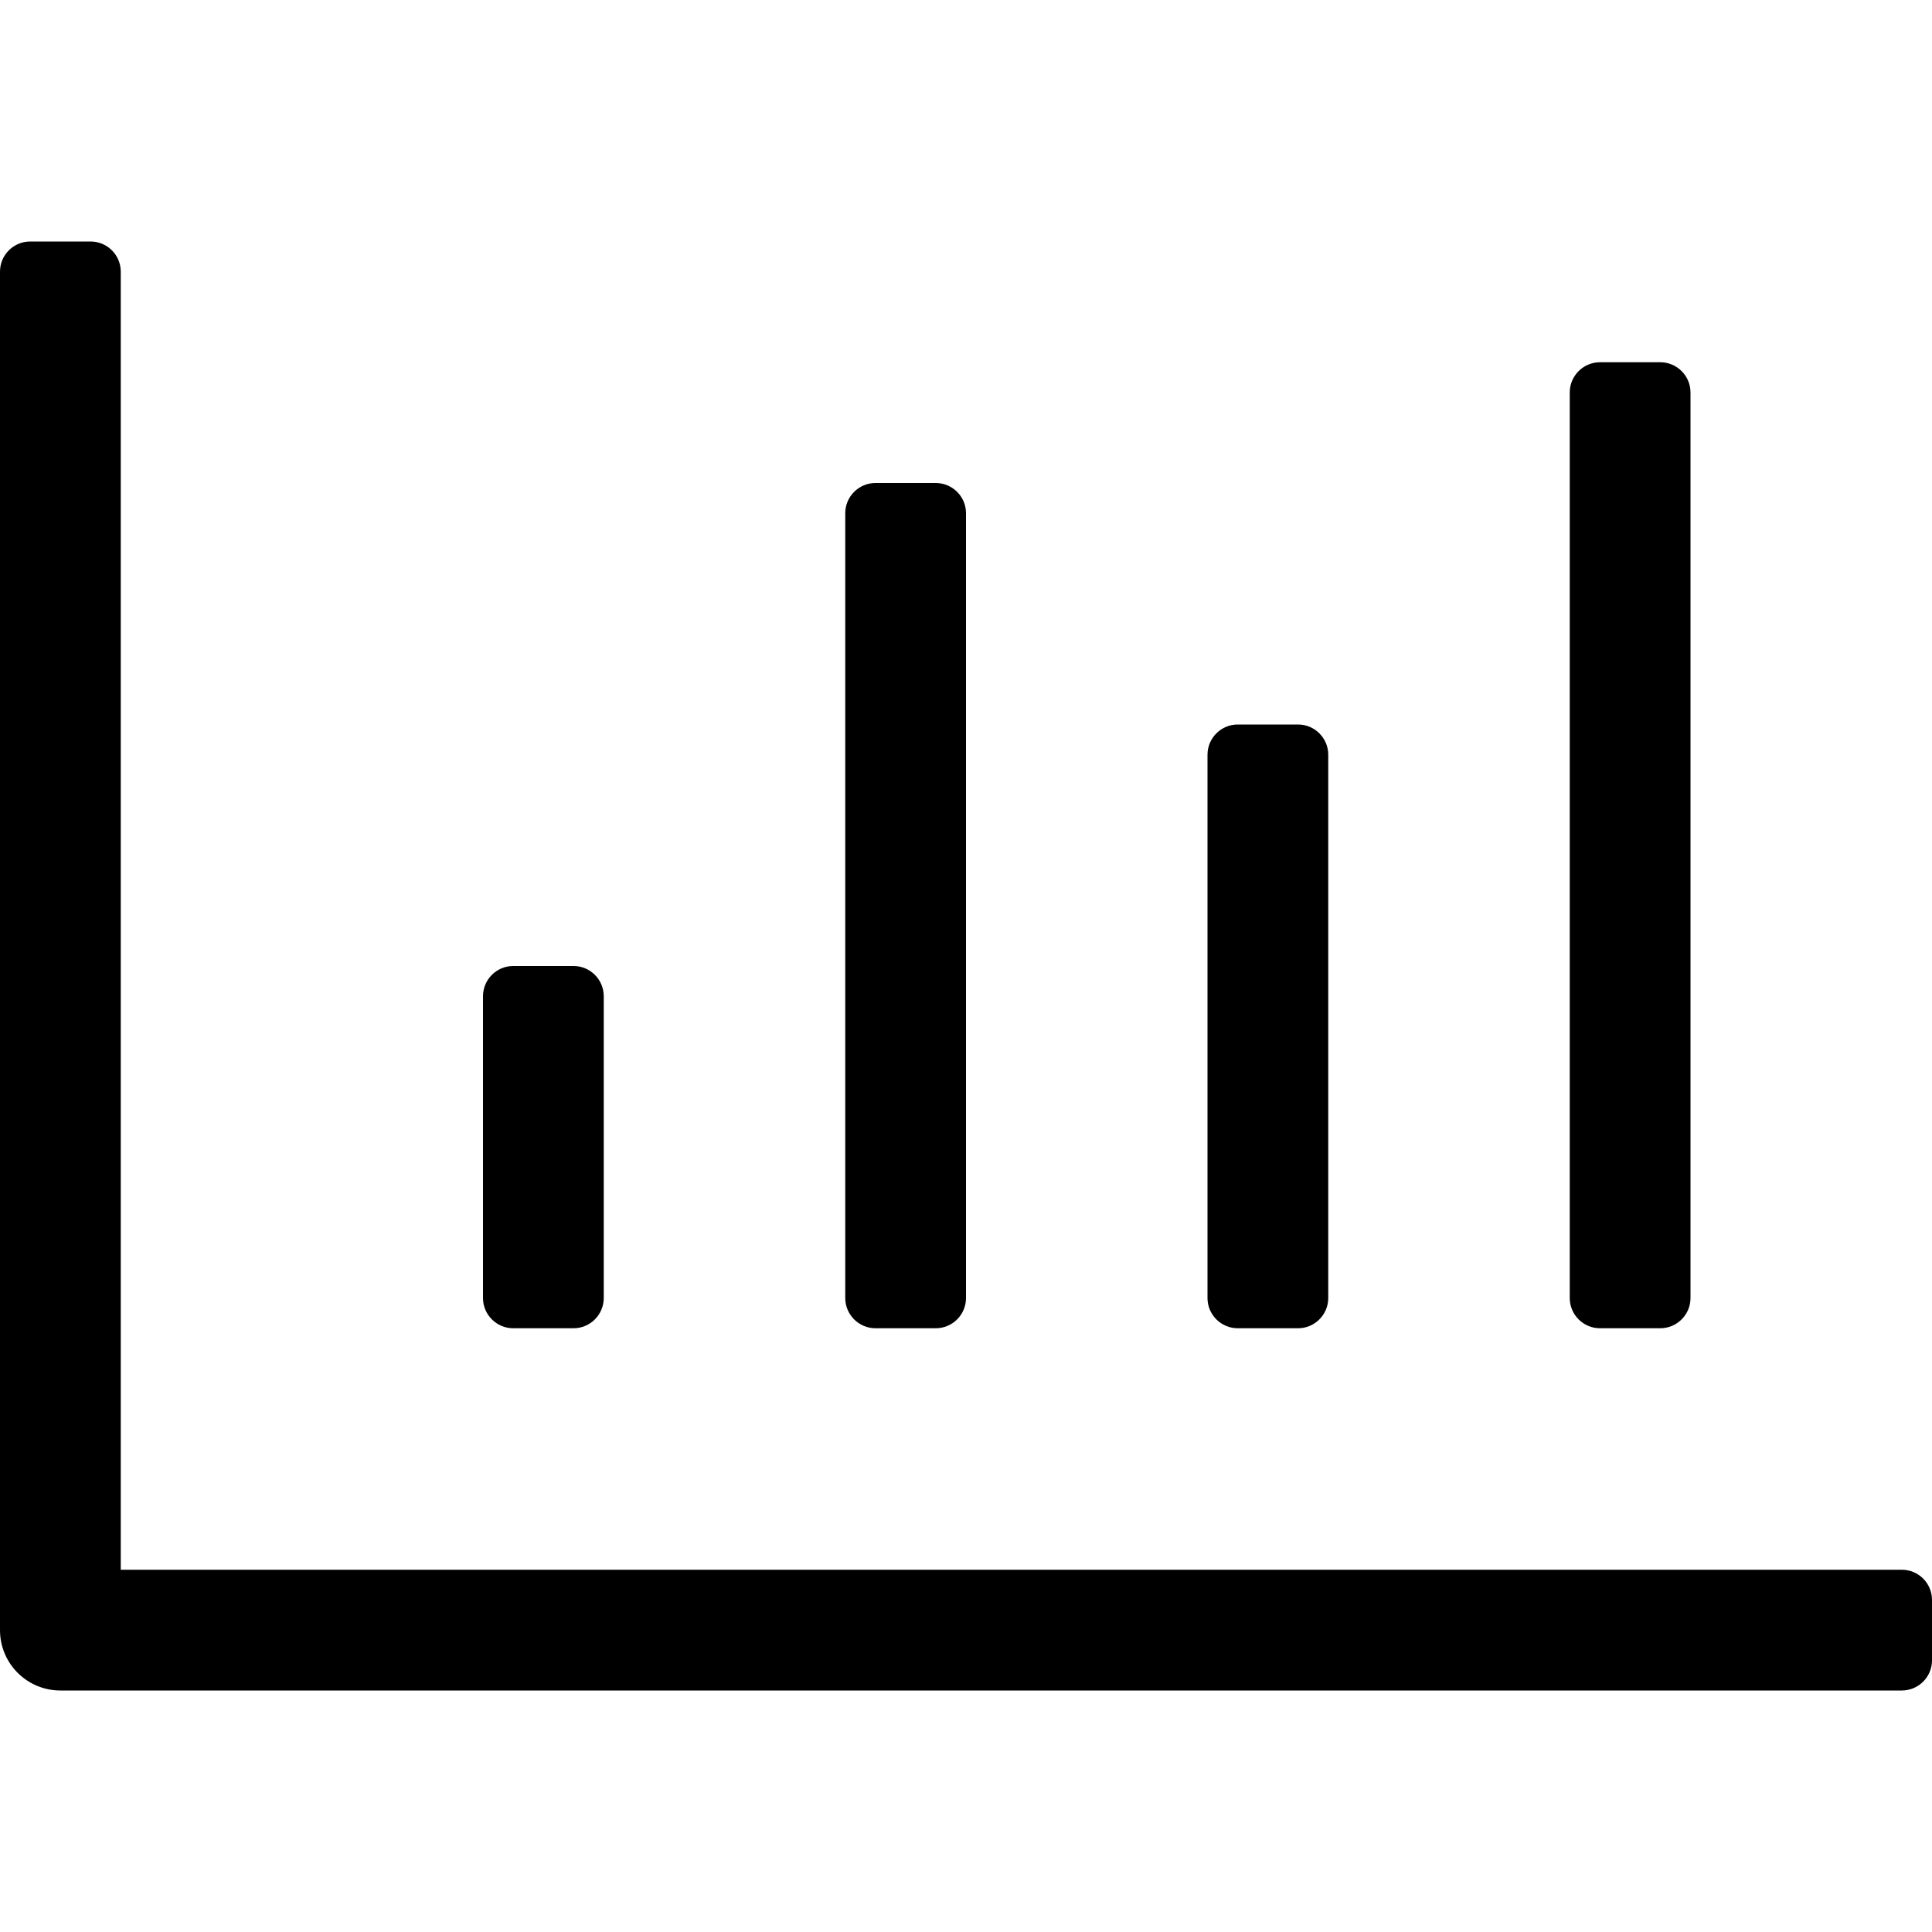
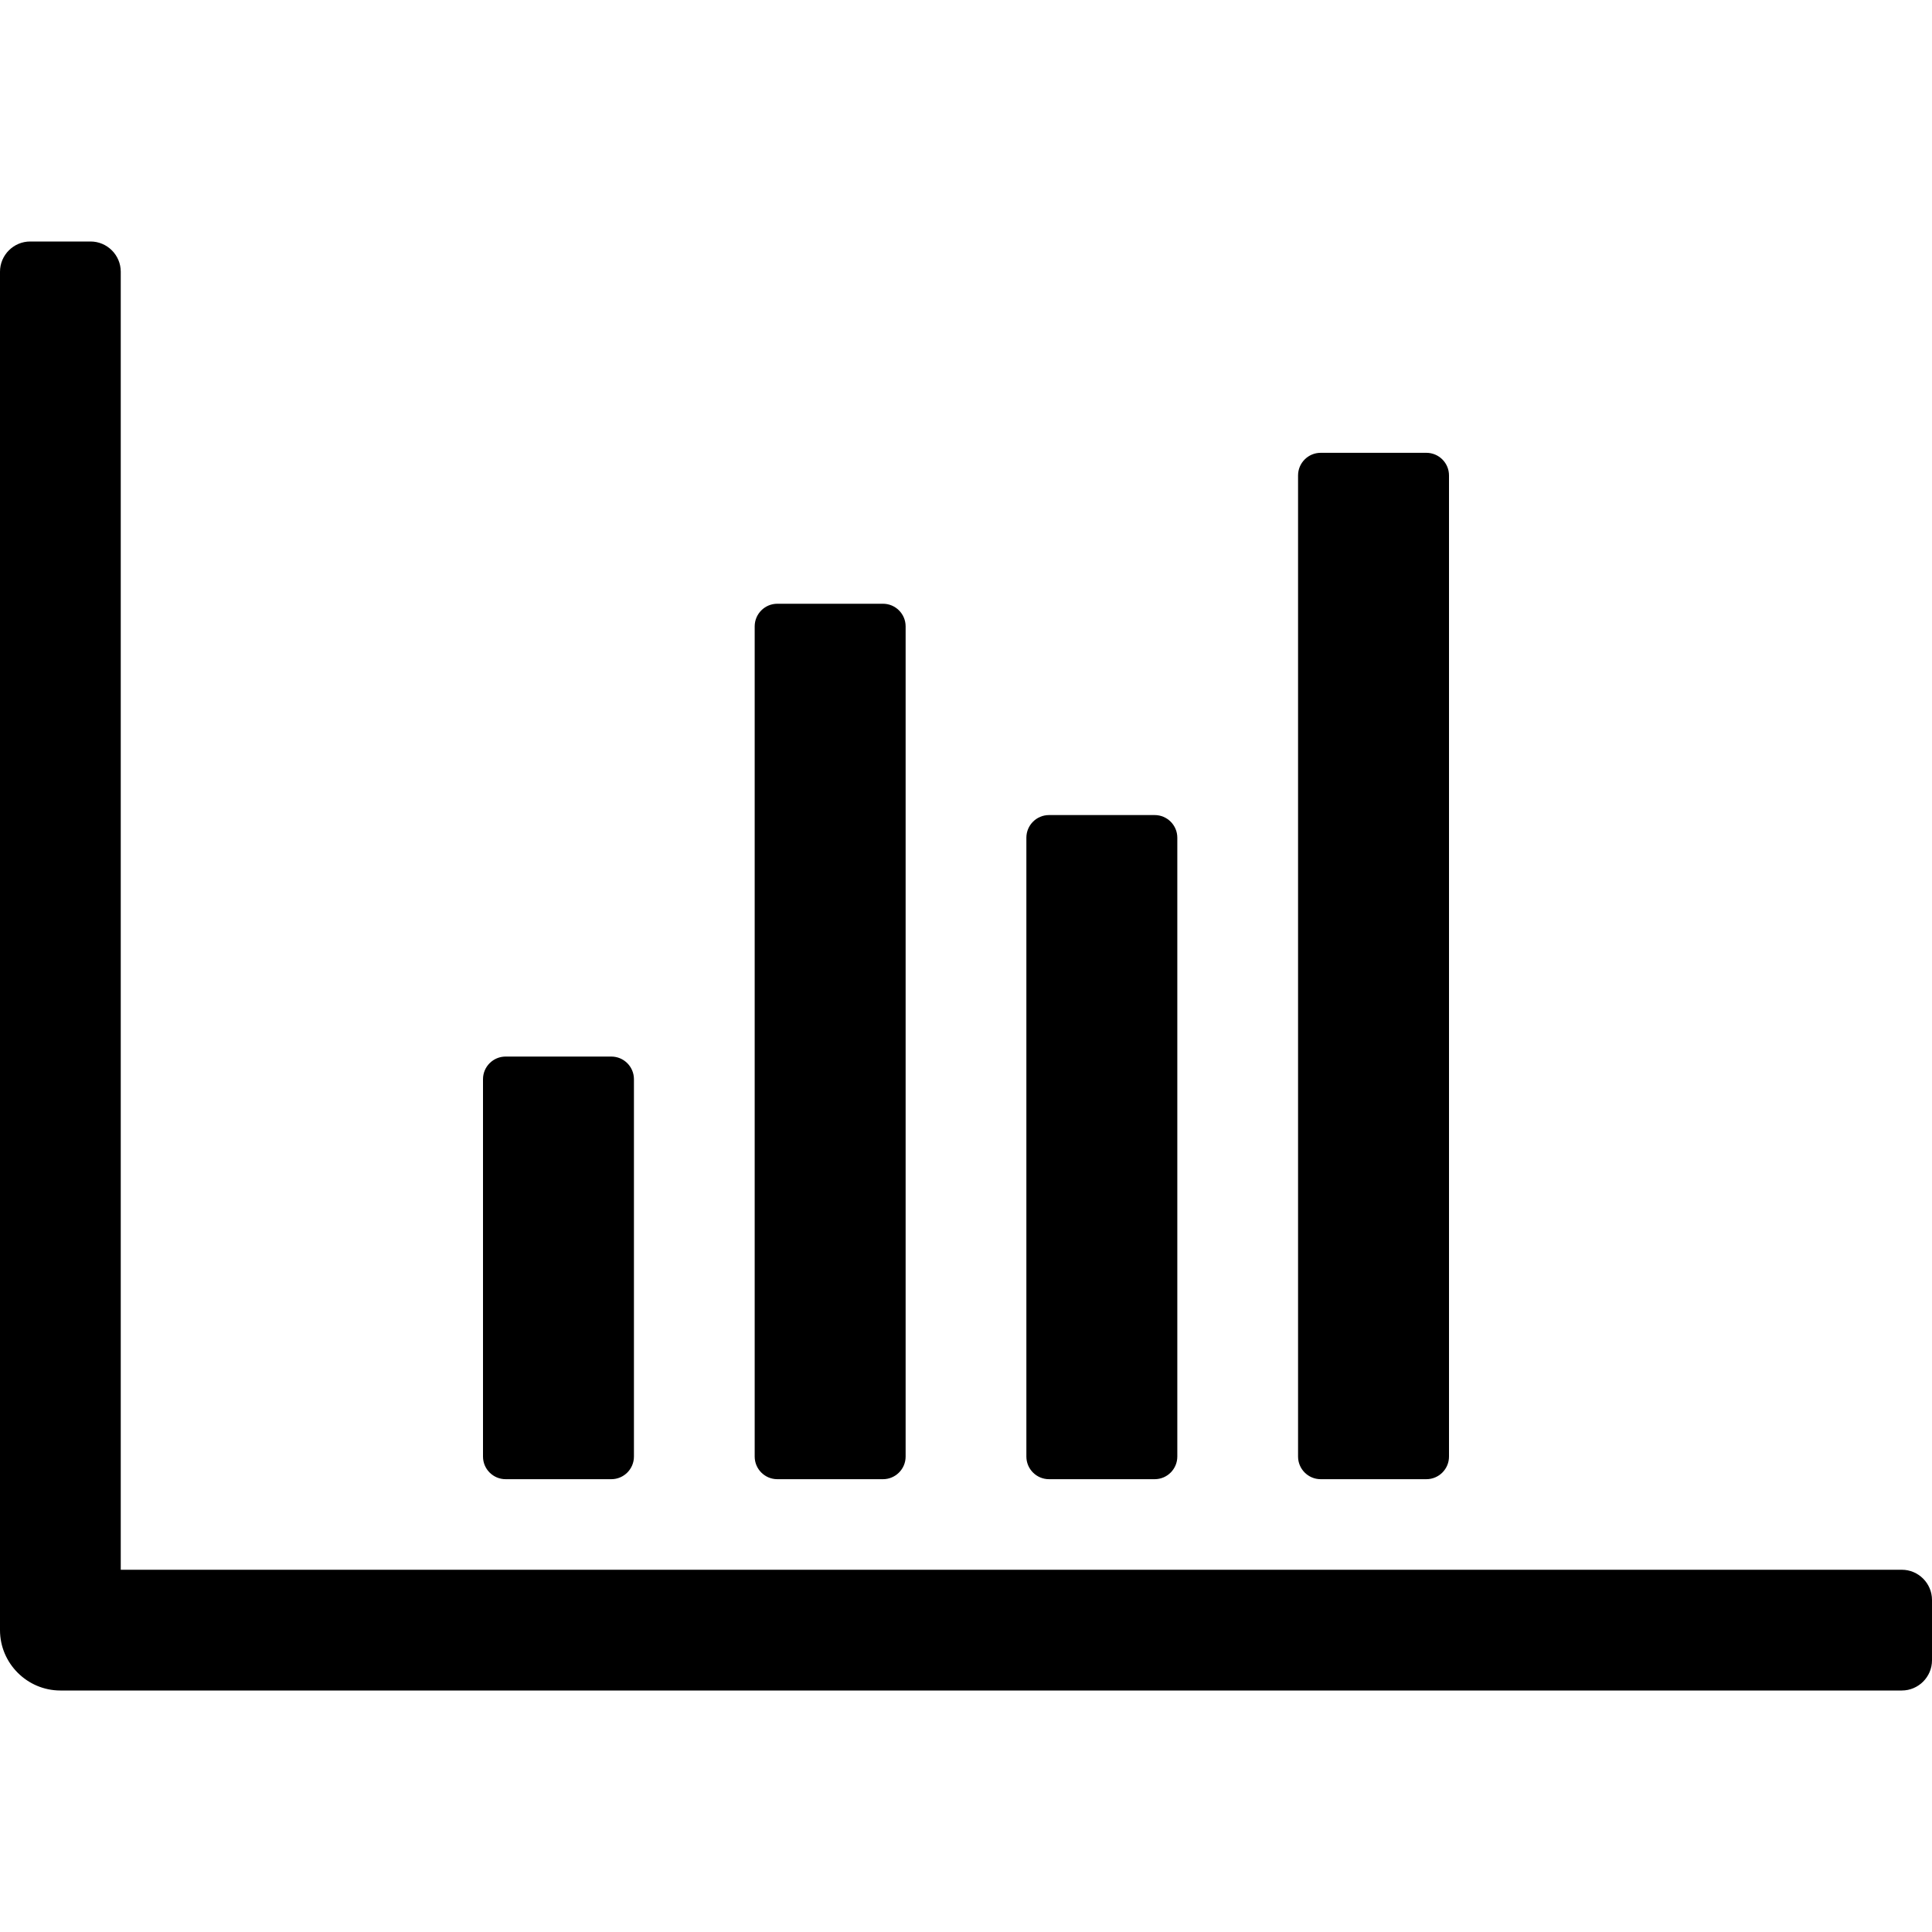
- <svg xmlns="http://www.w3.org/2000/svg" aria-hidden="true" focusable="false" data-prefix="fal" data-icon="chart-bar" class="svg-inline--fa fa-chart-bar fa-w-16" role="img" viewBox="0 0 512 512">
-   <path fill="currentColor" d="M424 352h16c4.4 0 8-3.6 8-8V104c0-4.4-3.6-8-8-8h-16c-4.4 0-8 3.6-8 8v240c0 4.4 3.6 8 8 8zm-96 0h16c4.4 0 8-3.6 8-8V200c0-4.4-3.6-8-8-8h-16c-4.4 0-8 3.6-8 8v144c0 4.4 3.6 8 8 8zm-192 0h16c4.4 0 8-3.6 8-8v-80c0-4.4-3.6-8-8-8h-16c-4.4 0-8 3.6-8 8v80c0 4.4 3.6 8 8 8zm96 0h16c4.4 0 8-3.6 8-8V136c0-4.4-3.6-8-8-8h-16c-4.4 0-8 3.6-8 8v208c0 4.4 3.6 8 8 8zm272 64H32V72c0-4.42-3.58-8-8-8H8c-4.42 0-8 3.58-8 8v360c0 8.84 7.16 16 16 16h488c4.42 0 8-3.58 8-8v-16c0-4.42-3.58-8-8-8z" />
+ <svg xmlns="http://www.w3.org/2000/svg" viewBox="0 0 512 512" fill="currentColor">
+   <path d="M504 416H32V72c0-4.4-3.6-8-8-8H8c-4.4 0-8 3.6-8 8v360c0 8.8 7.2 16 16 16h488c4.4 0 8-3.6 8-8v-16c0-4.4-3.6-8-8-8z" />
+   <rect x="128" y="280" width="40" height="112" rx="6" />
+   <rect x="200" y="160" width="40" height="232" rx="6" />
+   <rect x="272" y="216" width="40" height="176" rx="6" />
+   <rect x="344" y="120" width="40" height="272" rx="6" />
</svg>
